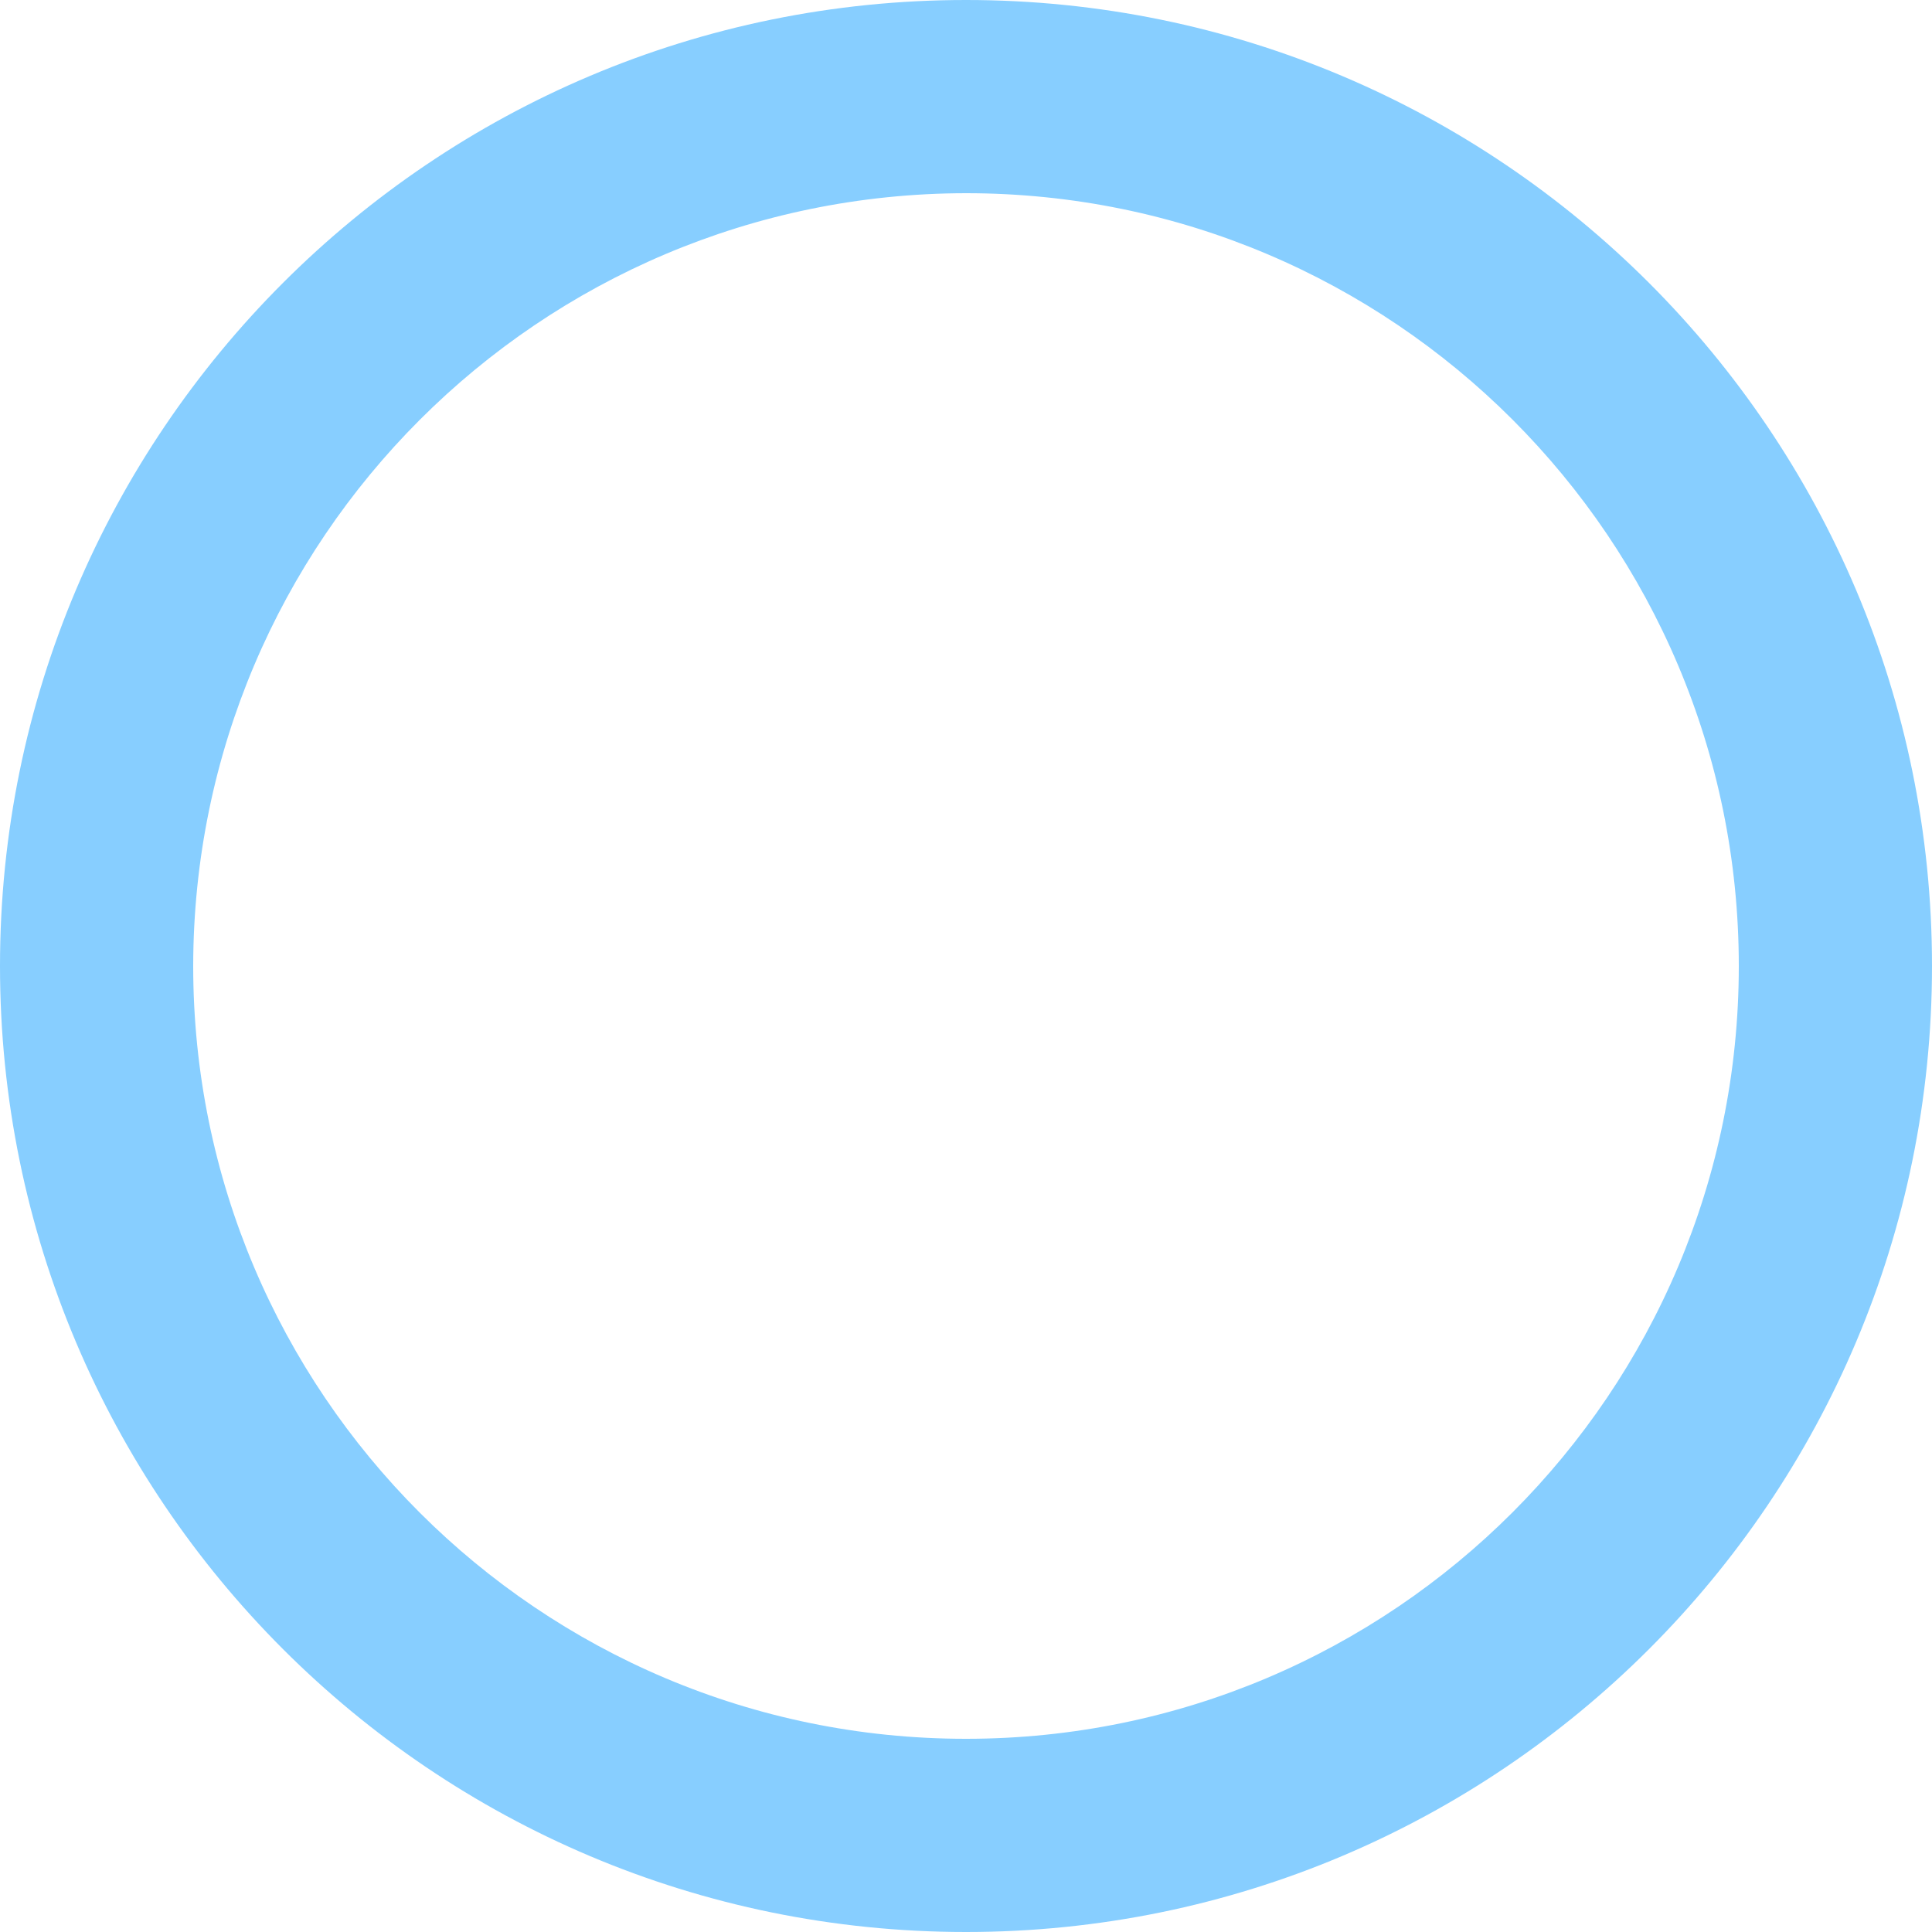
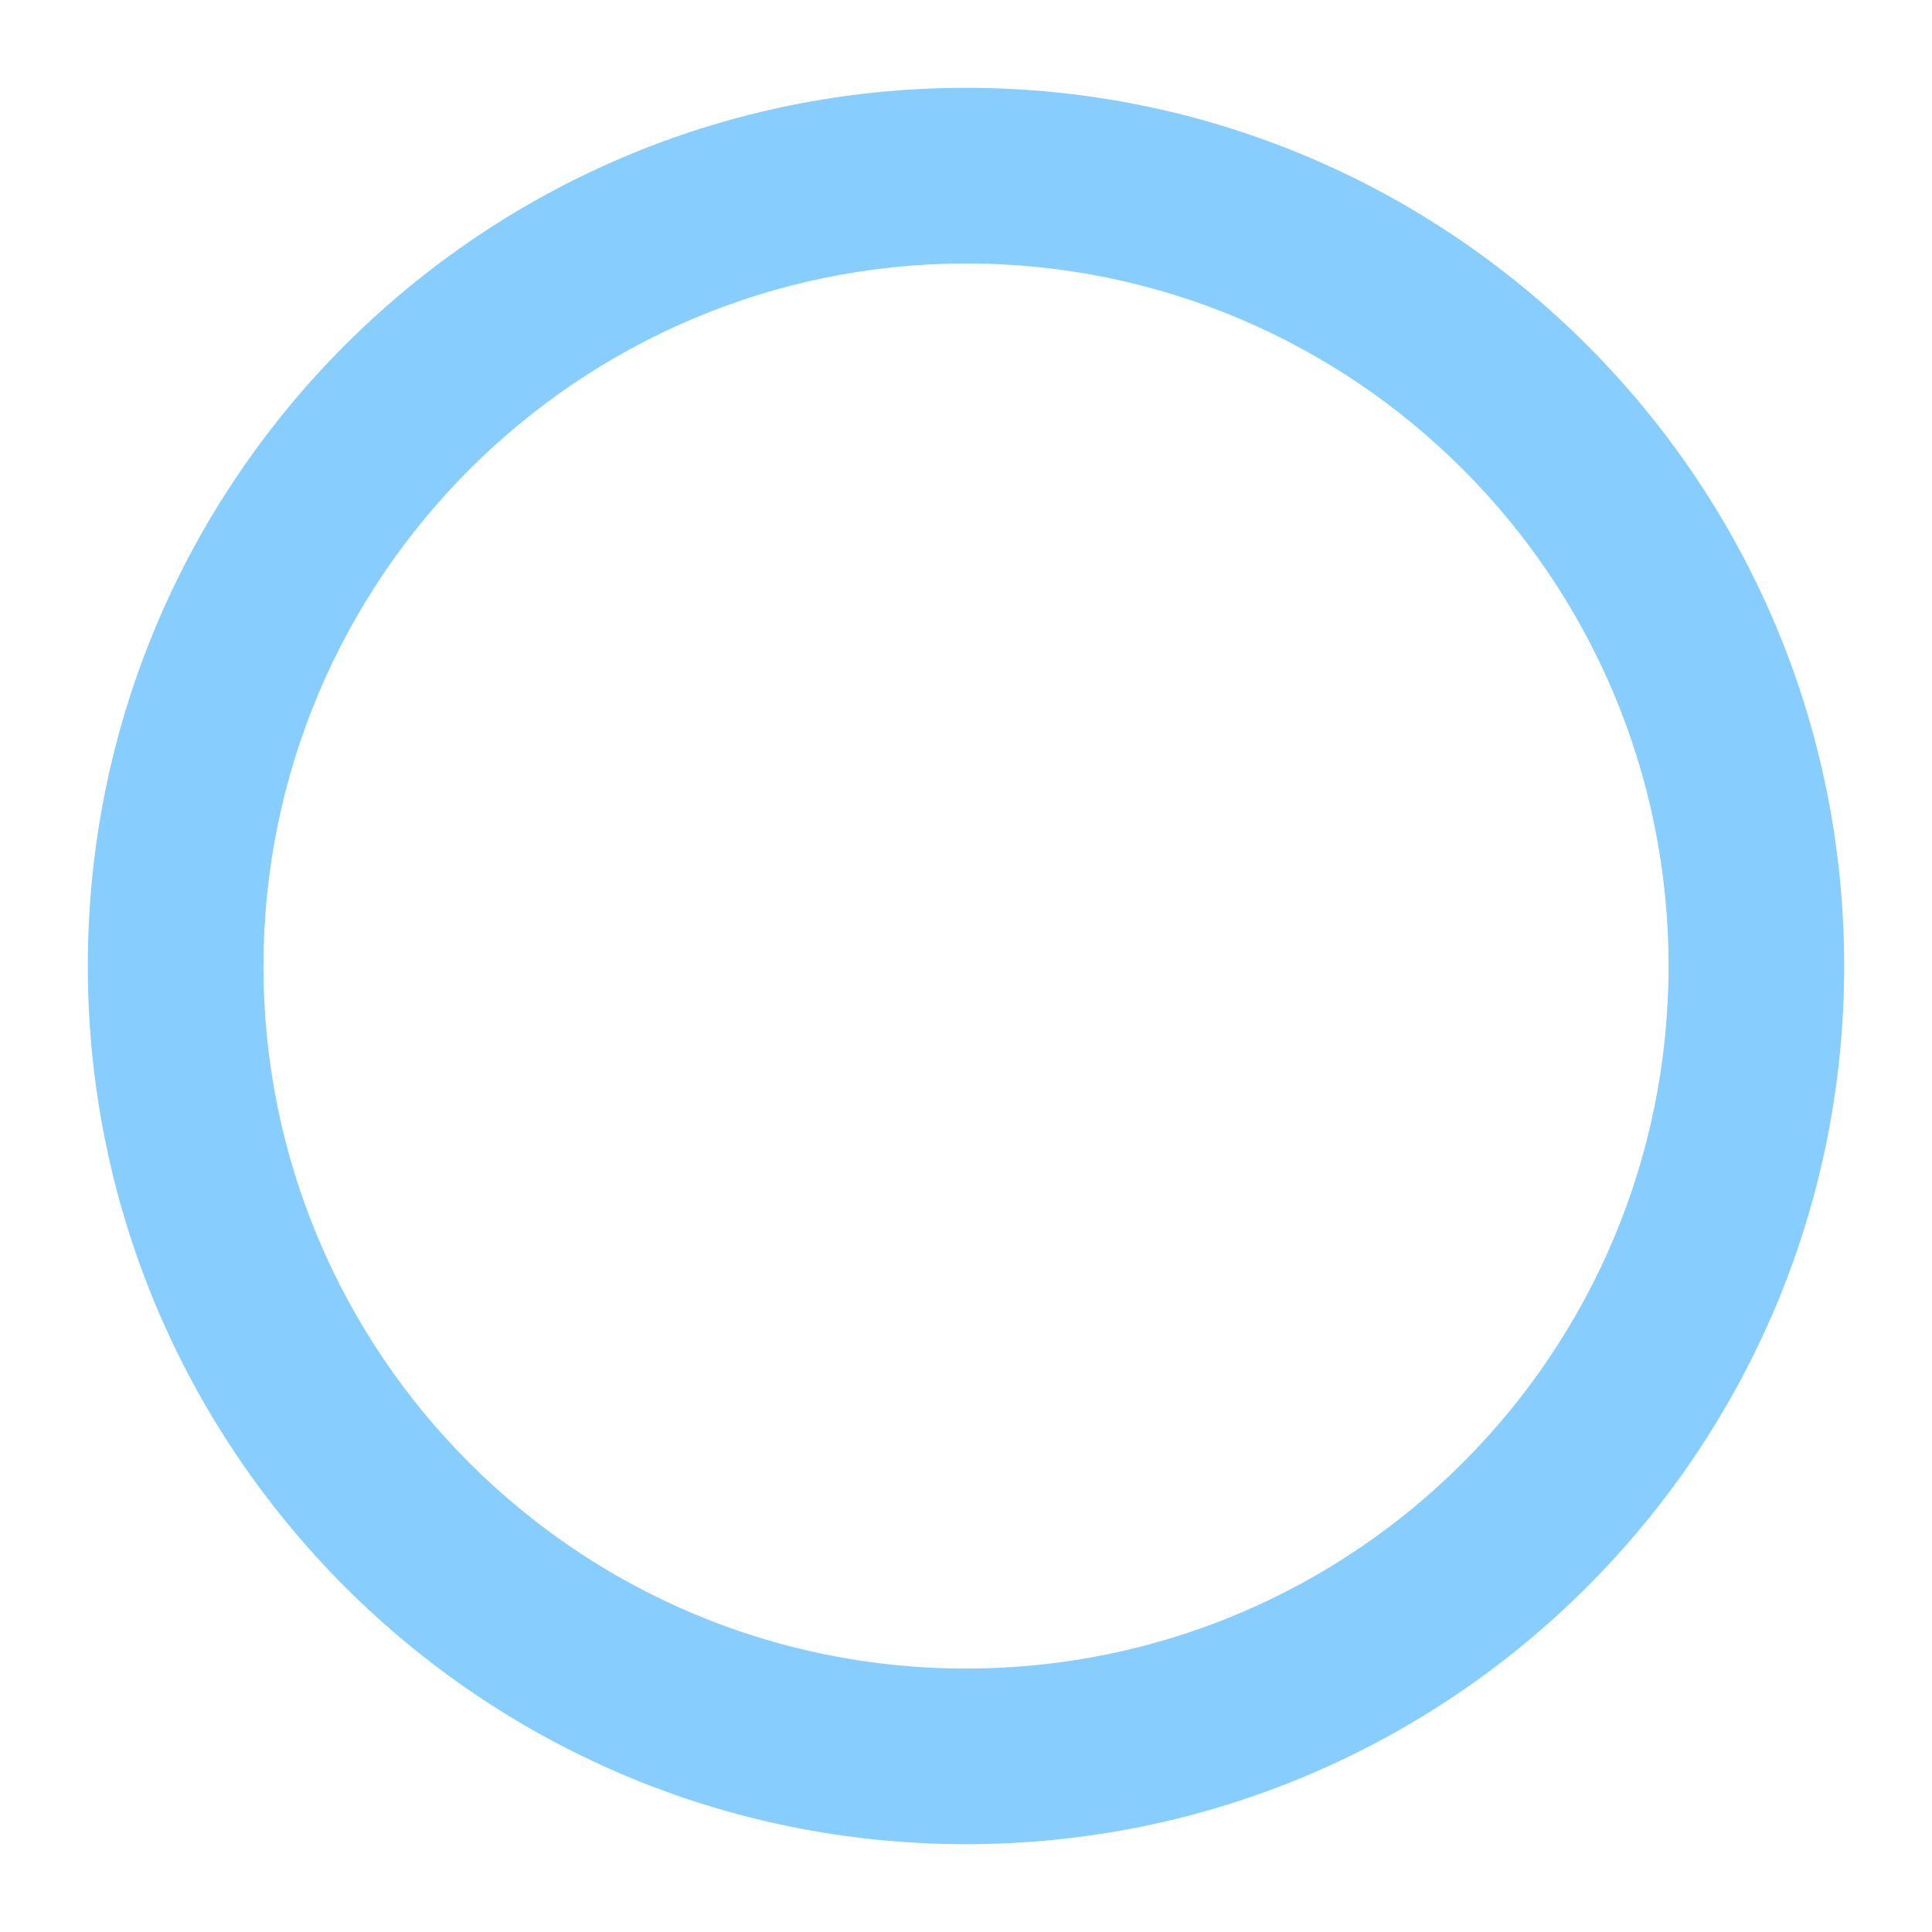
- <svg xmlns="http://www.w3.org/2000/svg" width="20" height="20" viewBox="0 0 20 20">
-   <path fill="#87ceff" d="M1548,340a8,8,0,1,1-8,8,8.009,8.009,0,0,1,8-8m0-2a10,10,0,1,0,10,10,10,10,0,0,0-10-10Z" transform="translate(-1538 -338)" />
+ <svg xmlns="http://www.w3.org/2000/svg" width="22" height="22" viewBox="0 0 22 22">
+   <path fill="#87ceff" d="M1548,340a8,8,0,1,1-8,8,8.009,8.009,0,0,1,8-8m0-2a10,10,0,1,0,10,10,10,10,0,0,0-10-10Z" transform="translate(-1537 -337)" />
</svg>
